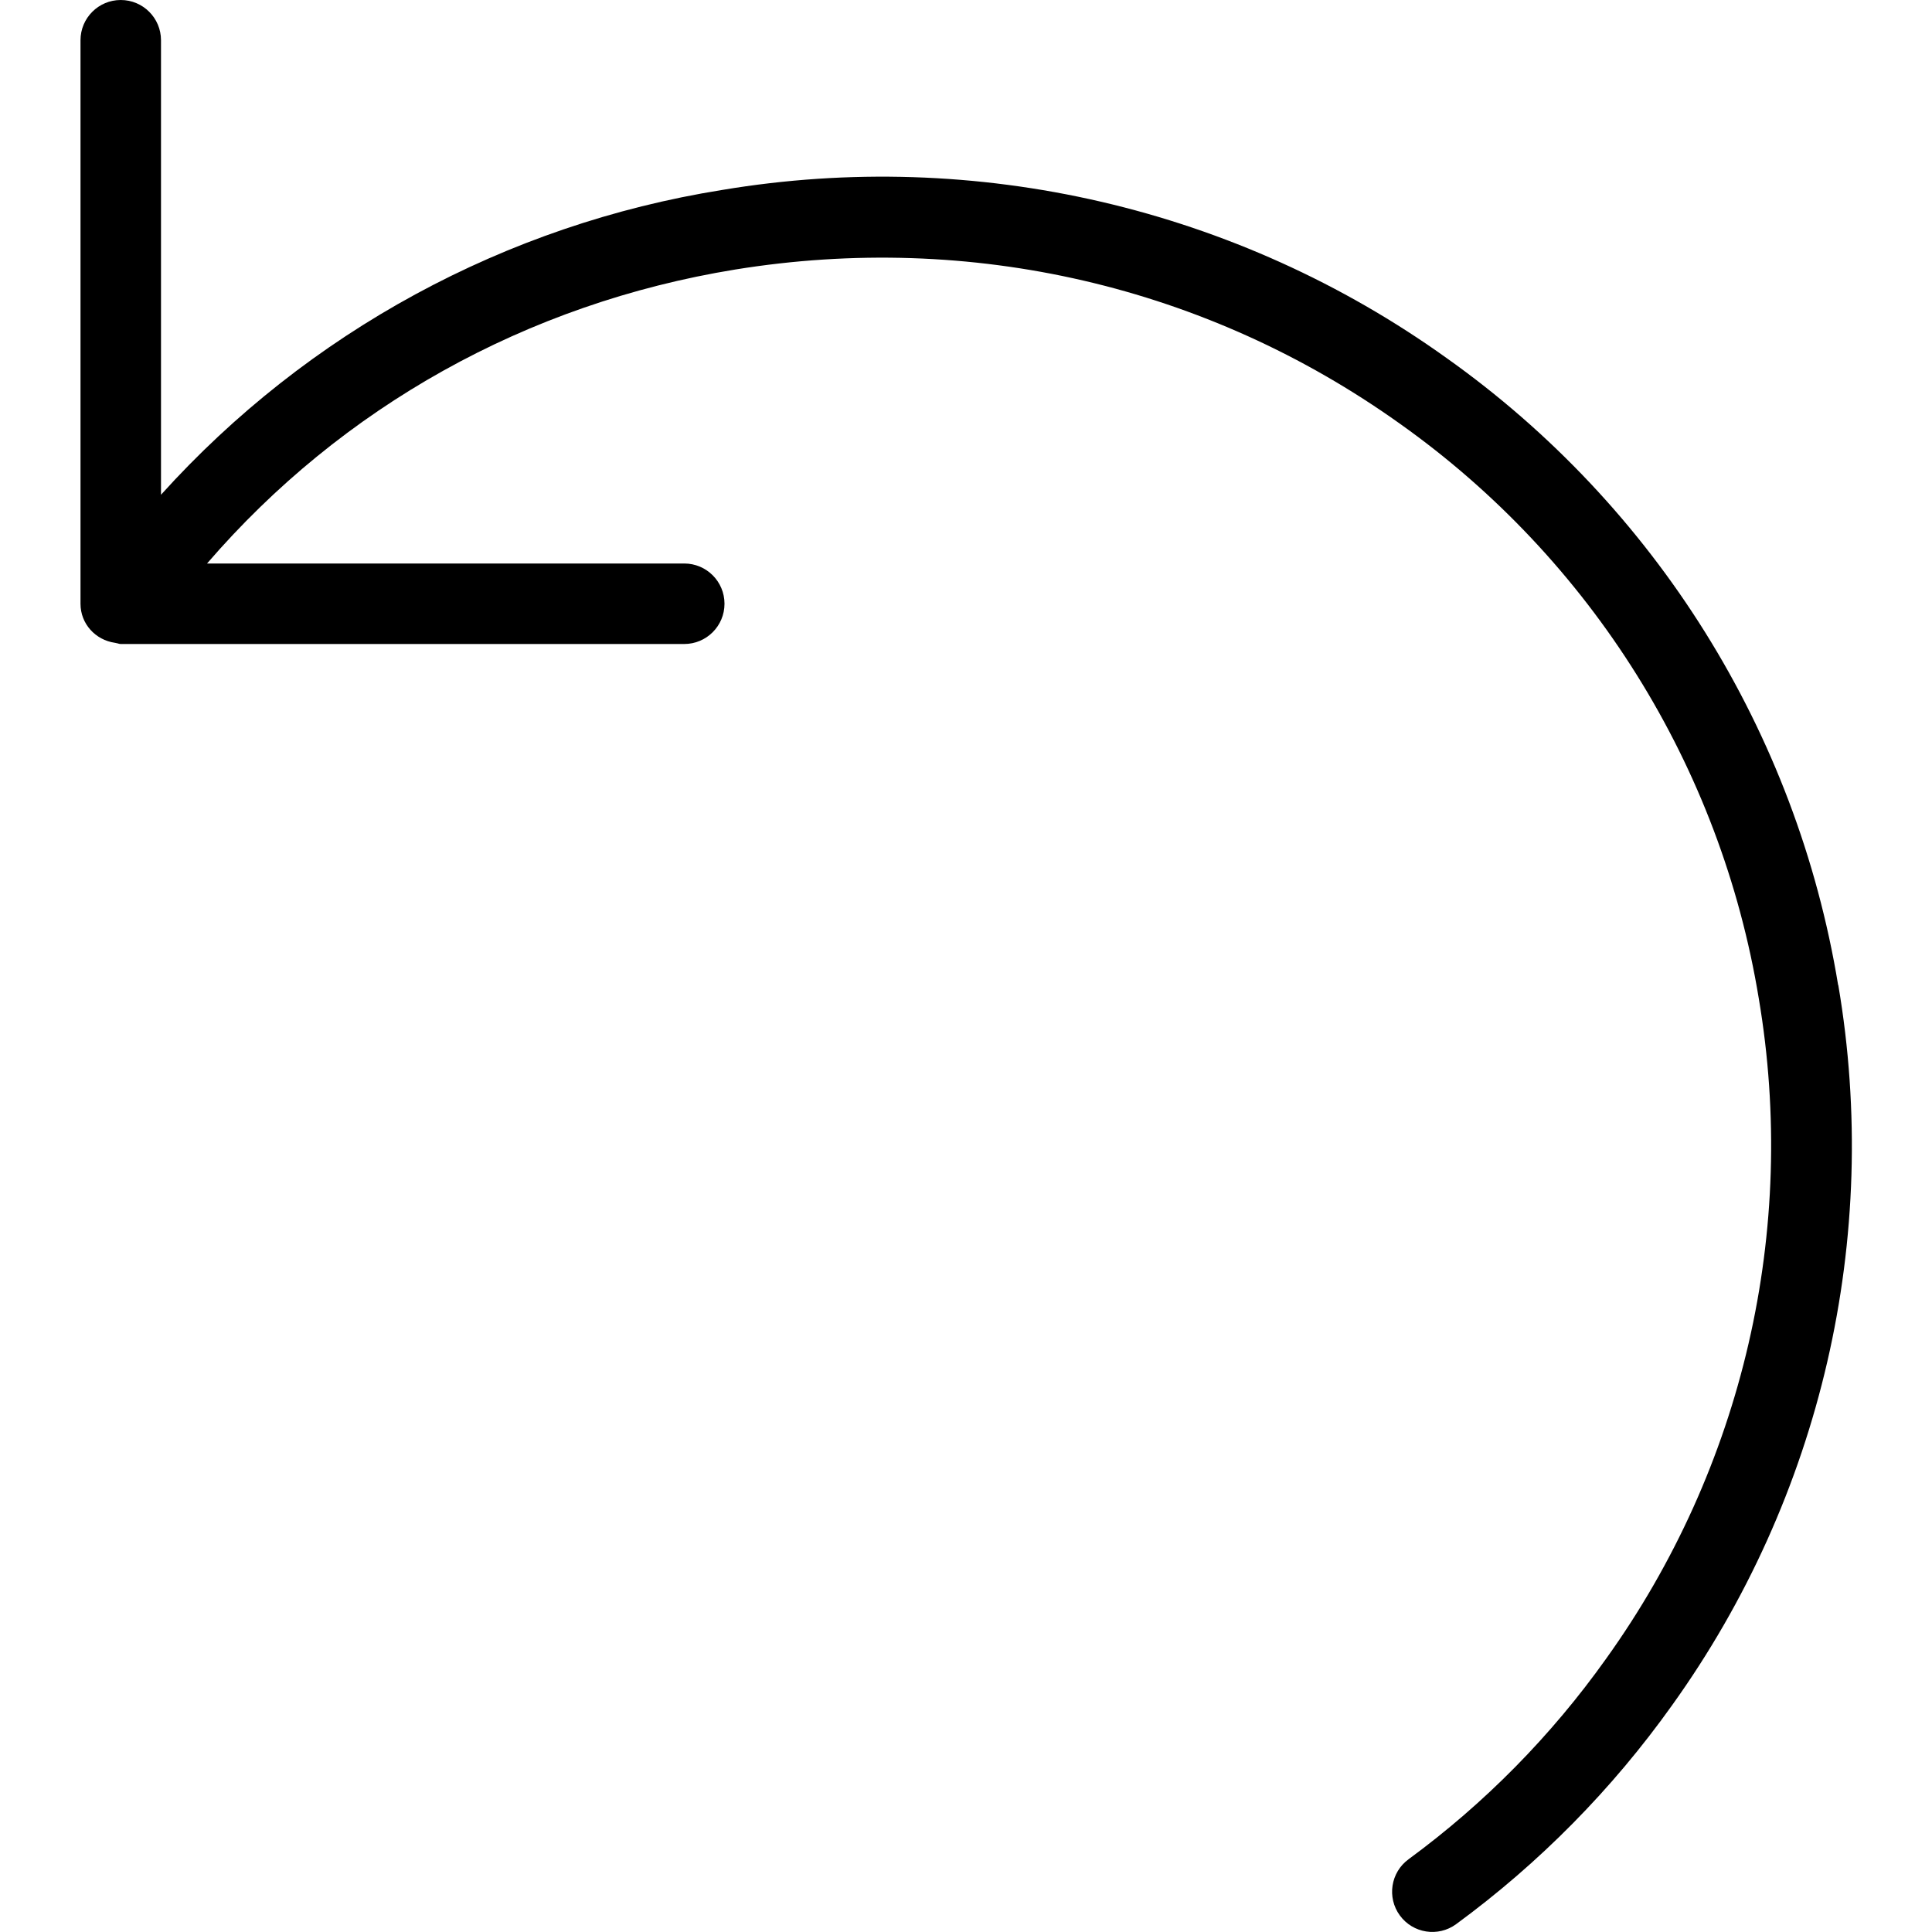
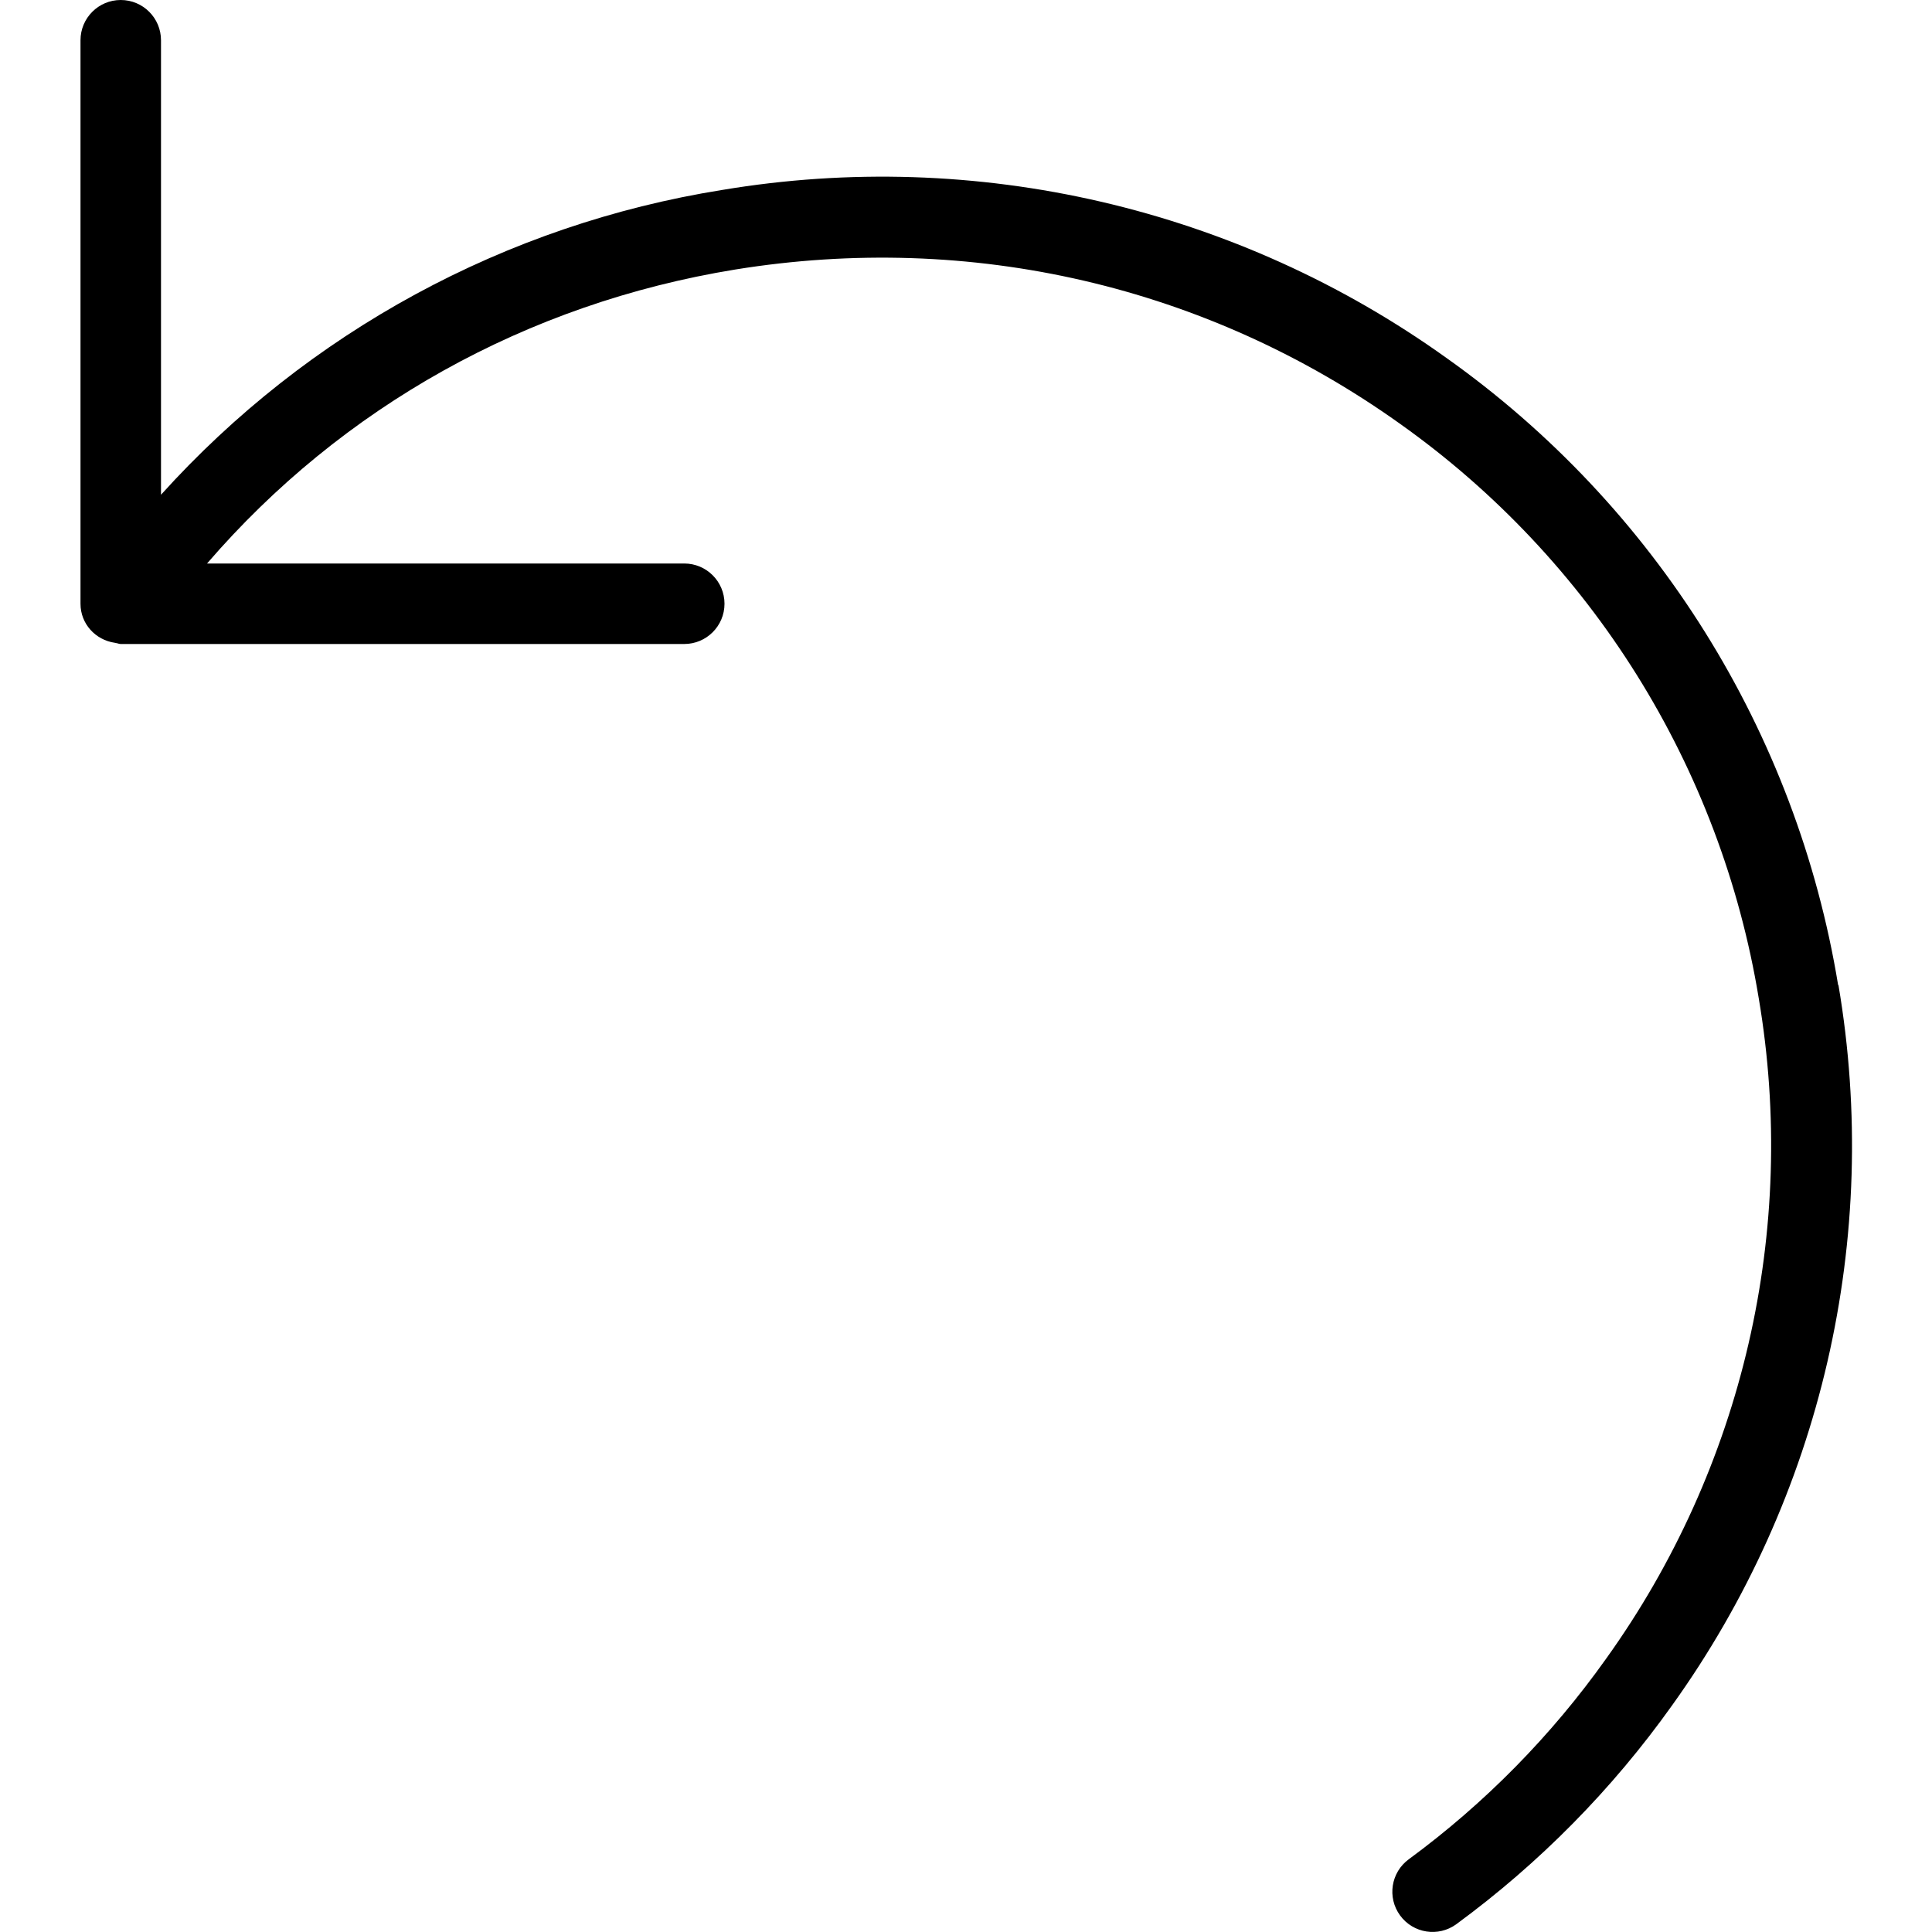
<svg xmlns="http://www.w3.org/2000/svg" width="24" height="24" viewBox="0 0 24 24">
-   <path d="M22.834 12.237a11.922 11.922 0 0 0-4.865-7.79 12.04 12.04 0 0 0-9-2.087A11.92 11.92 0 0 0 2 6.146V.5a.5.5 0 0 0-1 0v7c0 .25.186.45.426.485.005 0 .01.002.014.003.02.002.038.012.06.012h7a.5.5 0 0 0 0-1H2.572c1.675-1.943 3.97-3.23 6.562-3.652 2.928-.474 5.858.204 8.254 1.914a10.925 10.925 0 0 1 4.46 7.14 10.94 10.94 0 0 1-1.897 8.204 11 11 0 0 1-2.453 2.49.498.498 0 1 0 .59.807 12.016 12.016 0 0 0 2.682-2.718 11.924 11.924 0 0 0 2.066-8.948z" />
+   <path d="M22.834 12.237a11.922 11.922 0 0 0-4.865-7.79 12.04 12.04 0 0 0-9-2.087A11.92 11.92 0 0 0 2 6.146V.5a.5.5 0 0 0-1 0v7c0 .25.186.45.426.485.005 0 .01.002.014.003.02.002.038.012.06.012h7a.5.5 0 0 0 0-1H2.572c1.675-1.943 3.97-3.23 6.562-3.652 2.928-.474 5.858.204 8.254 1.914a10.925 10.925 0 0 1 4.46 7.14 10.94 10.94 0 0 1-1.897 8.204 11 11 0 0 1-2.45 2.49.498.498 0 1 0 .59.807 12.016 12.016 0 0 0 2.68-2.718 11.924 11.924 0 0 0 2.067-8.948z" />
</svg>
